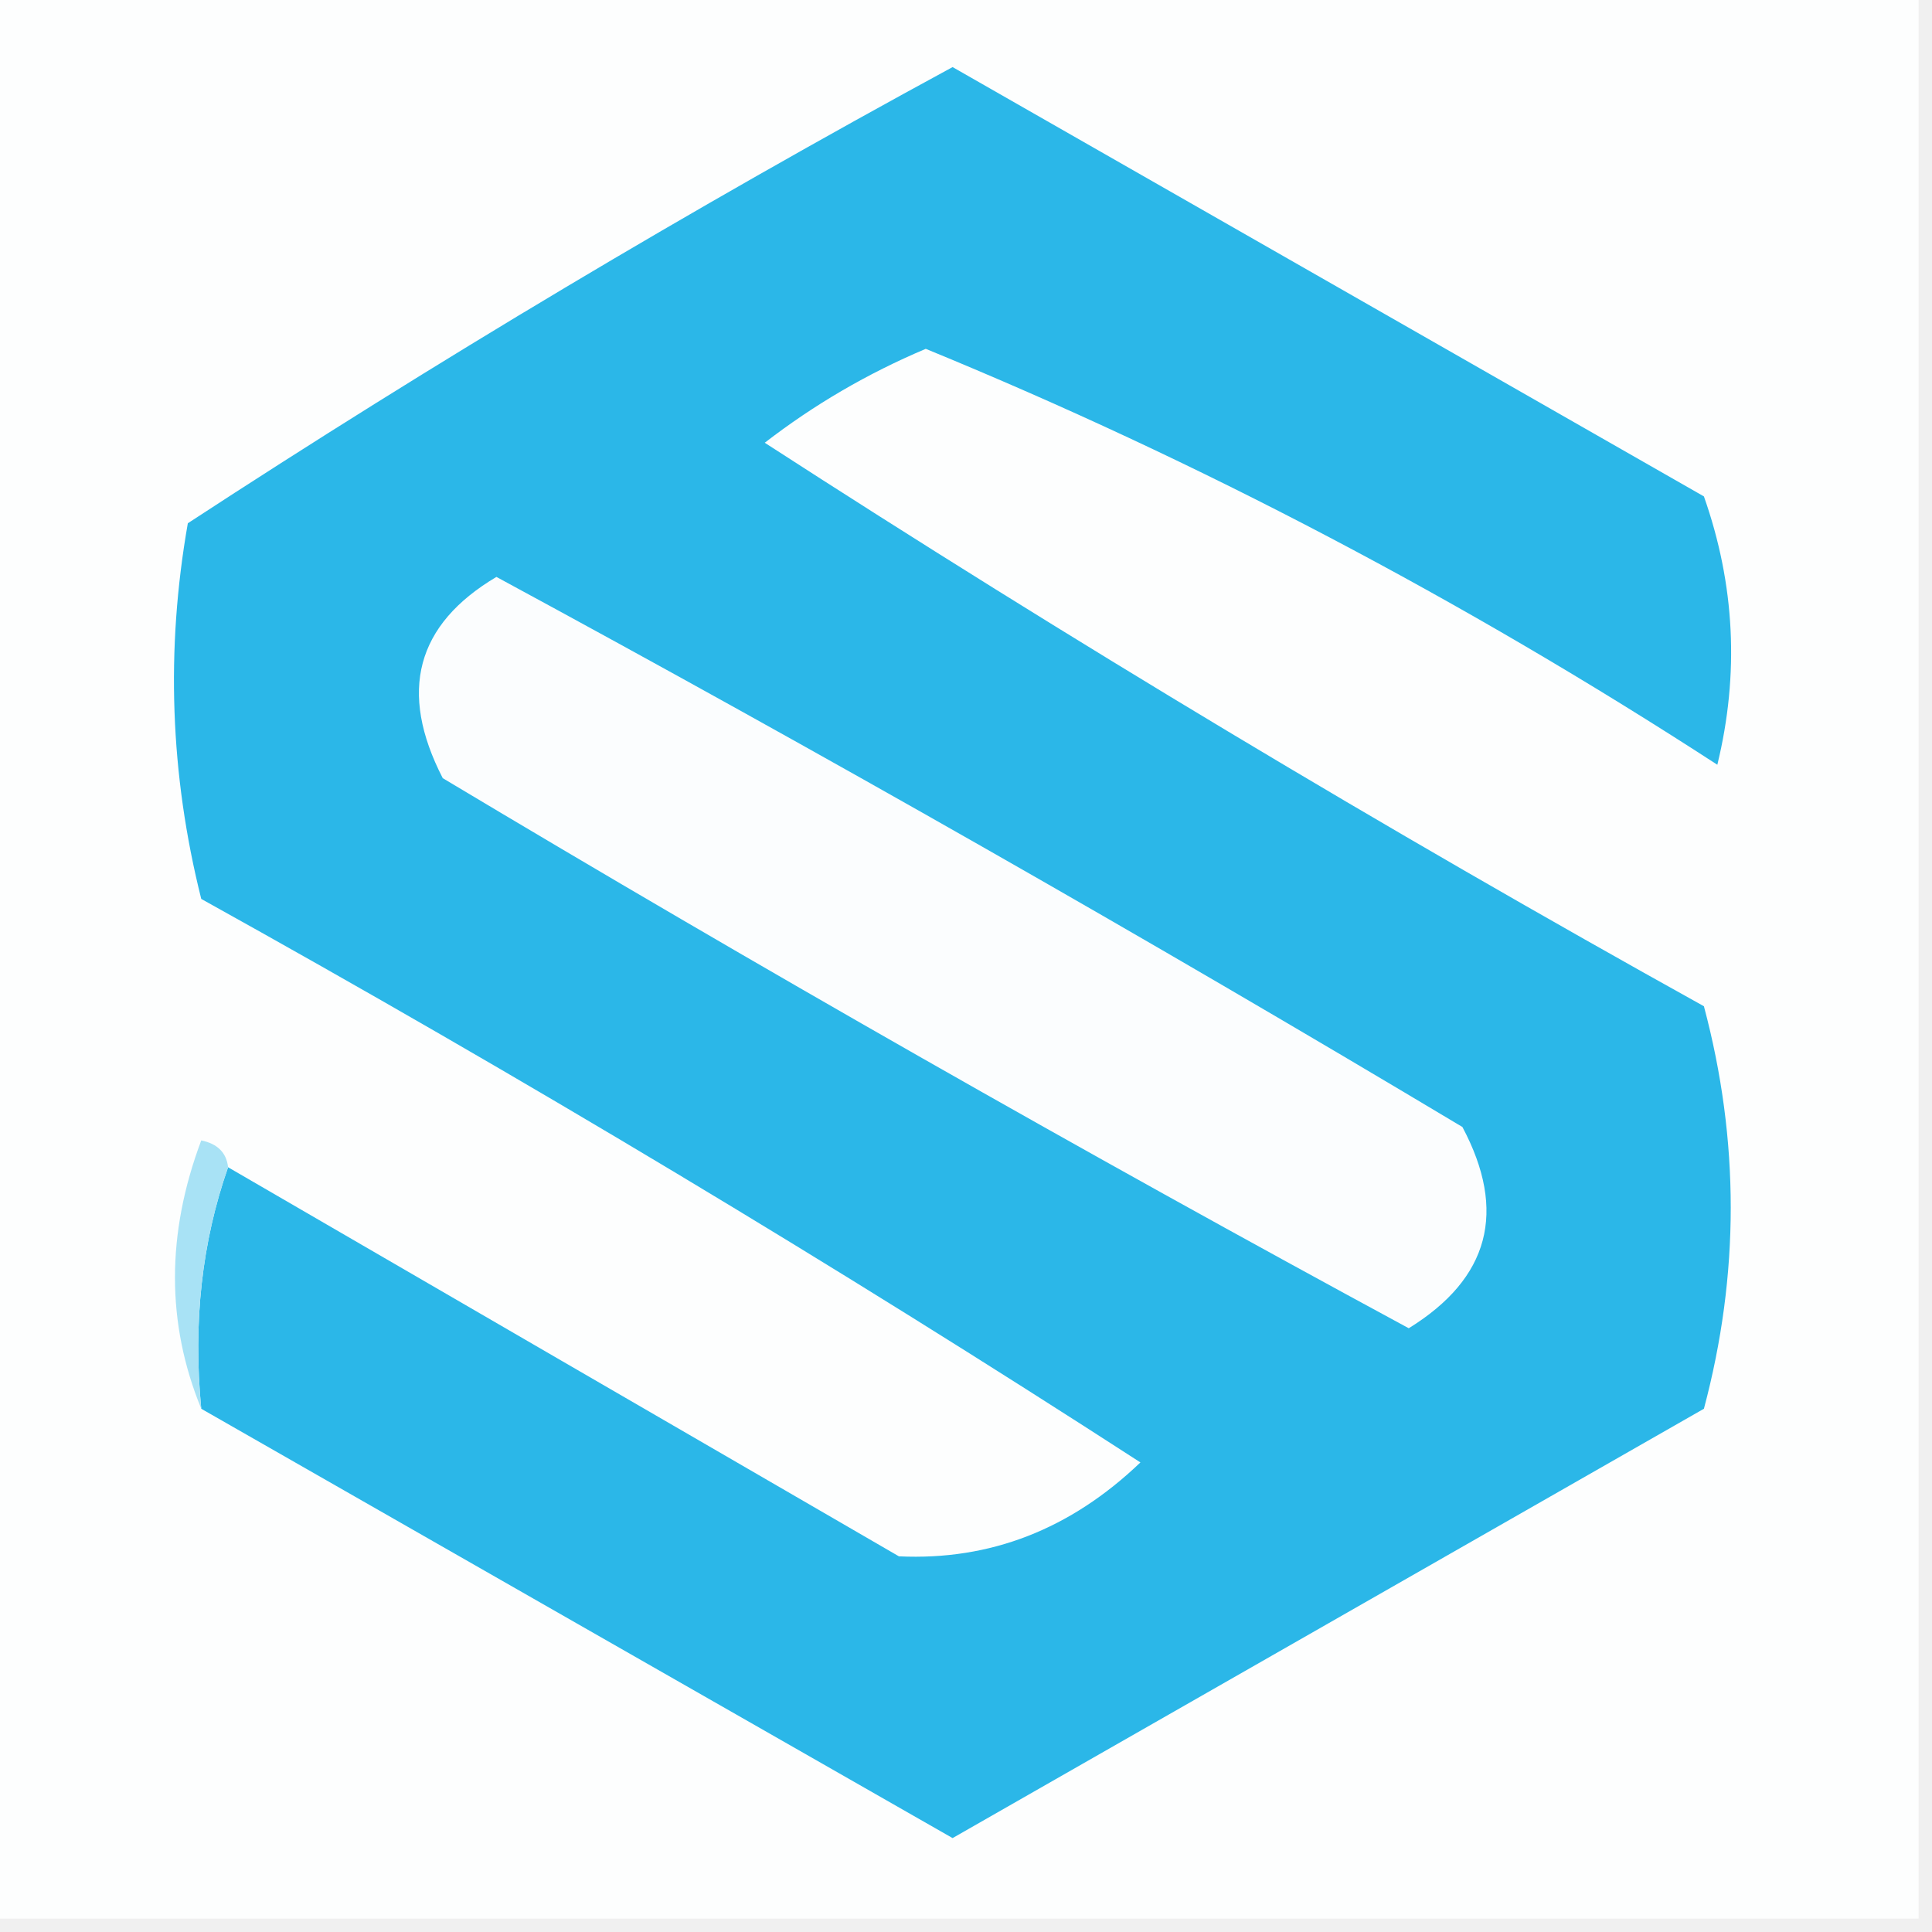
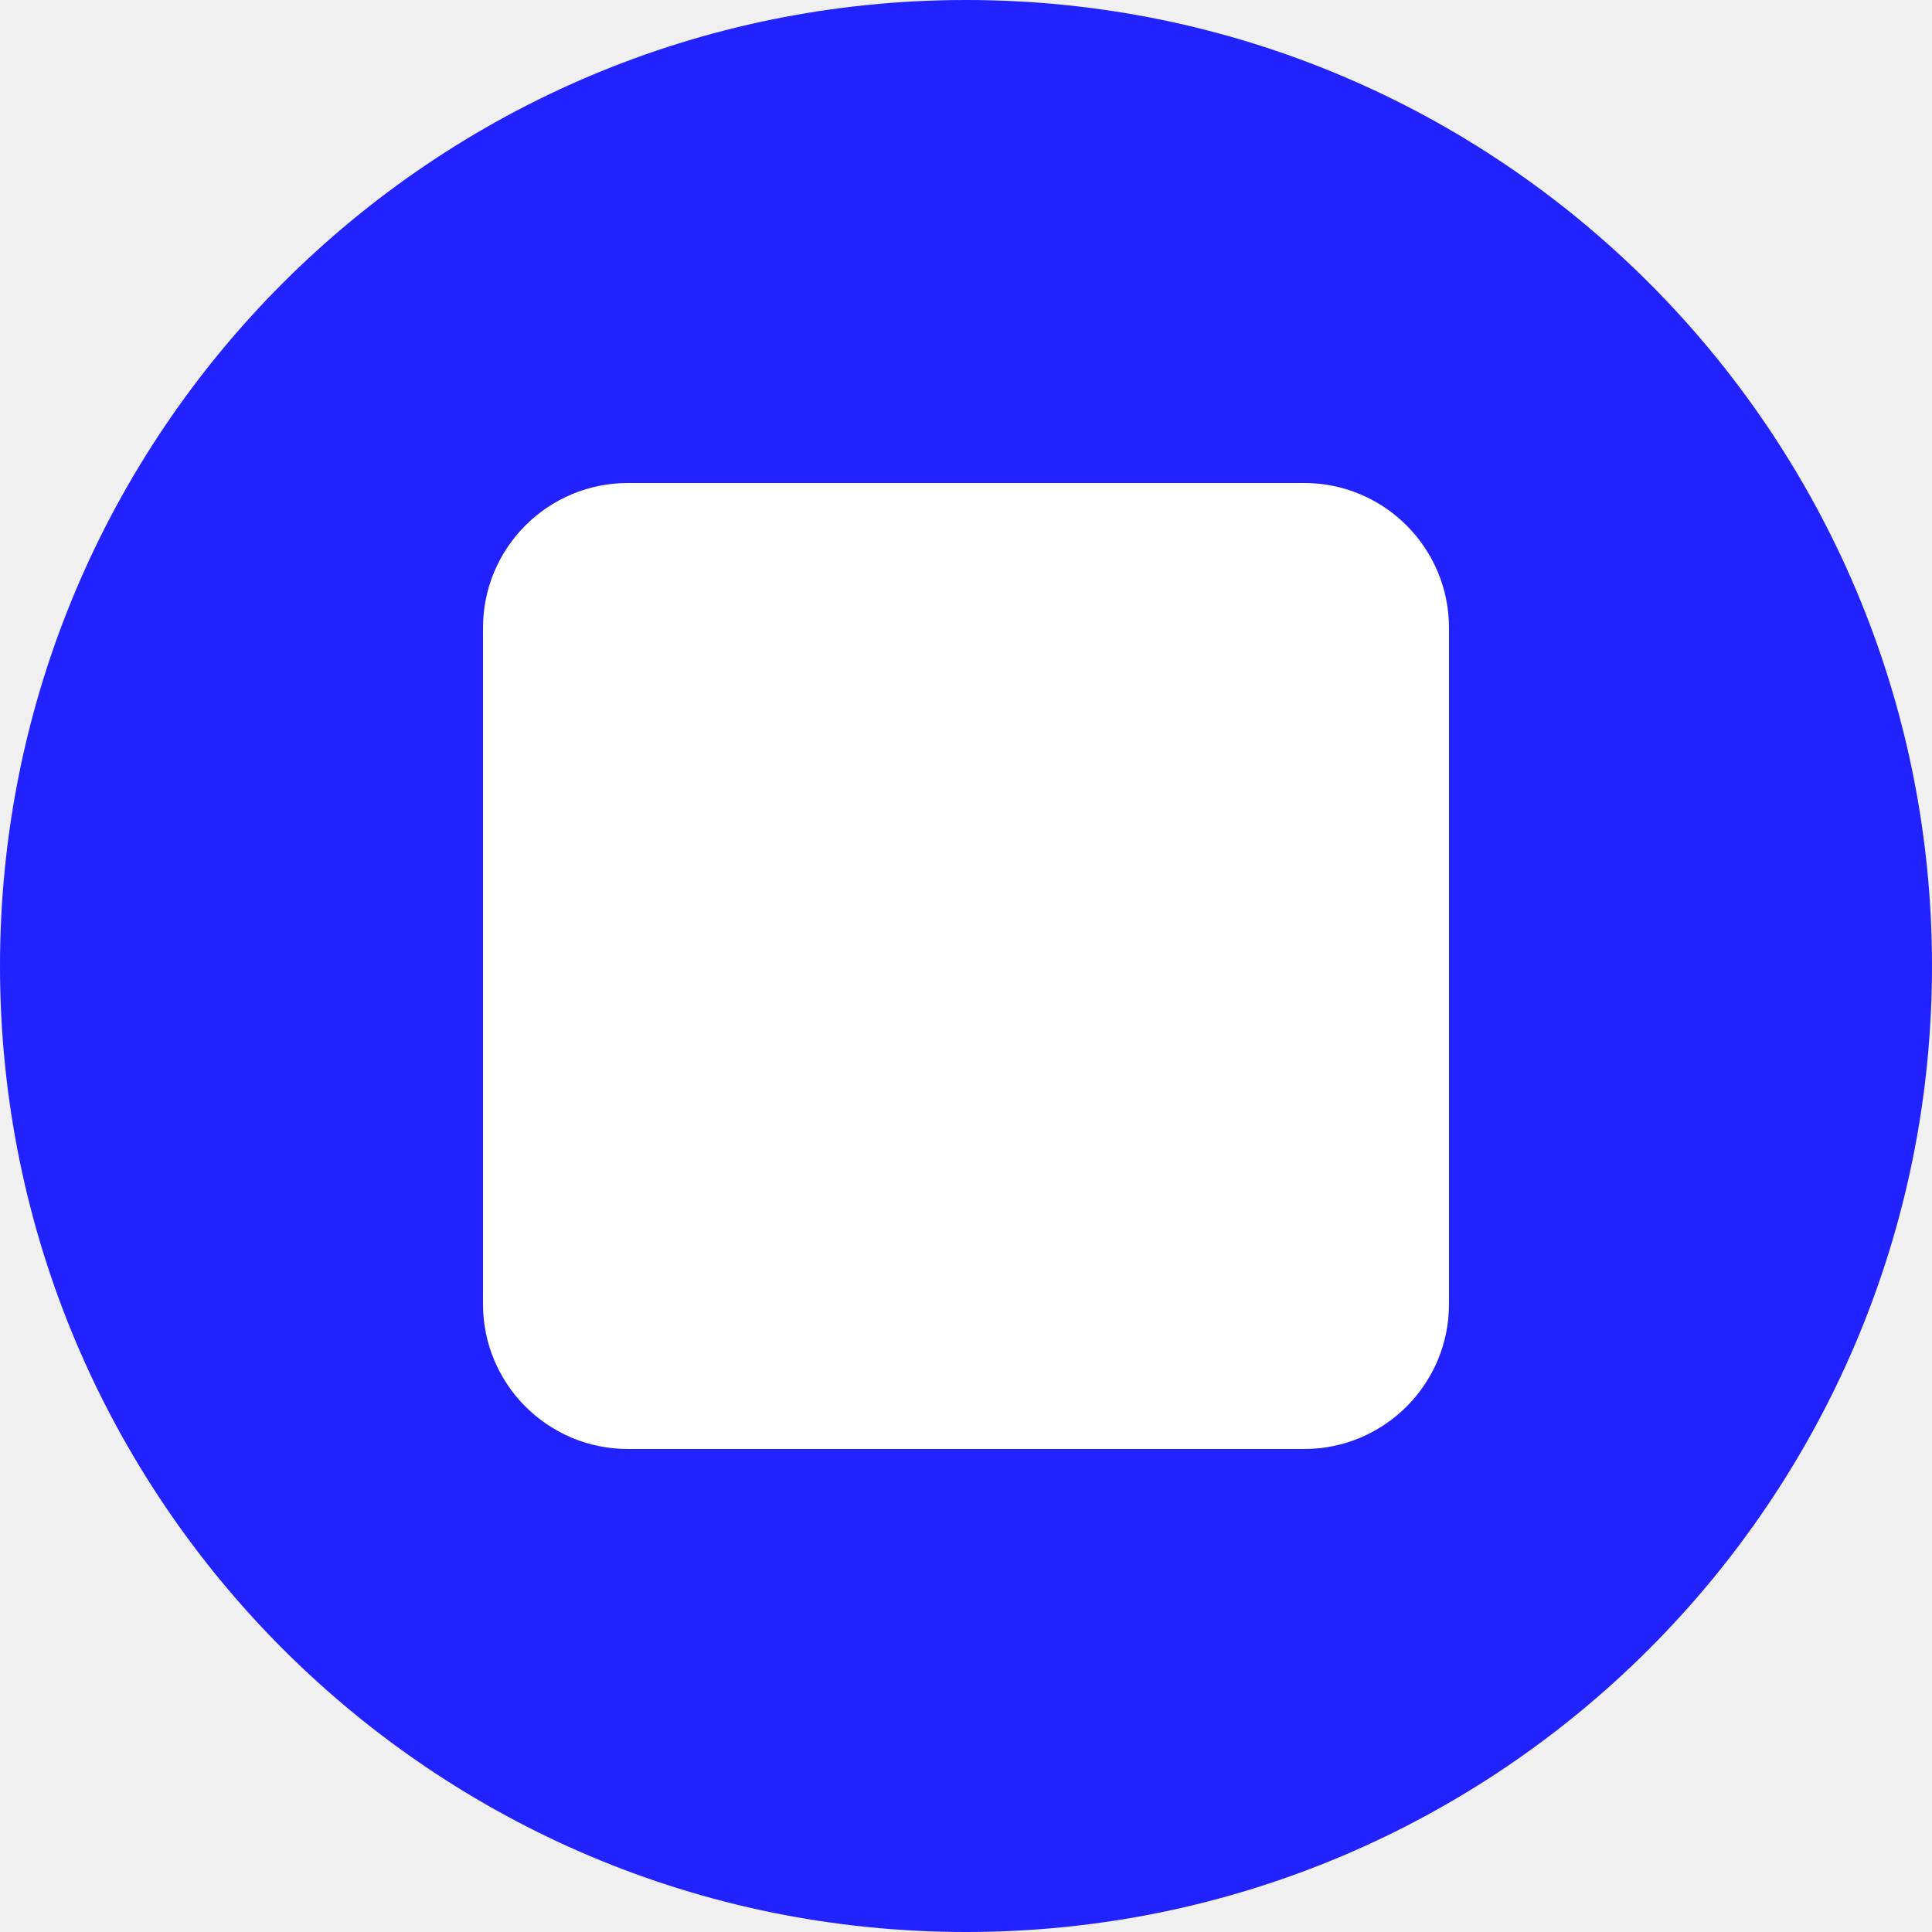
- <svg xmlns="http://www.w3.org/2000/svg" version="1.1" width="72px" height="72px" style="shape-rendering:geometricPrecision; text-rendering:geometricPrecision; image-rendering:optimizeQuality; fill-rule:evenodd; clip-rule:evenodd">
-   <g>
-     <path style="opacity:1" fill="#fdfefe" d="M -0.5,-0.5 C 23.5,-0.5 47.5,-0.5 71.5,-0.5C 71.5,23.5 71.5,47.5 71.5,71.5C 47.5,71.5 23.5,71.5 -0.5,71.5C -0.5,47.5 -0.5,23.5 -0.5,-0.5 Z" />
-   </g>
-   <g>
-     <path style="opacity:1" fill="#2bb7e8" d="M 7.5,52.5 C 7.19,49.287 7.523,46.287 8.5,43.5C 16.806,48.322 25.139,53.155 33.5,58C 36.898,58.16 39.898,56.993 42.5,54.5C 31.118,47.137 19.451,40.137 7.5,33.5C 6.338,28.869 6.172,24.202 7,19.5C 16.252,13.456 25.752,7.789 35.5,2.5C 44.833,7.833 54.167,13.167 63.5,18.5C 64.657,21.784 64.824,25.118 64,28.5C 54.509,22.341 44.676,17.175 34.5,13C 32.336,13.914 30.336,15.081 28.5,16.5C 39.882,23.863 51.549,30.863 63.5,37.5C 64.833,42.5 64.833,47.5 63.5,52.5C 54.167,57.833 44.833,63.167 35.5,68.5C 26.139,63.155 16.806,57.822 7.5,52.5 Z" />
-   </g>
-   <g>
-     <path style="opacity:1" fill="#fbfdfe" d="M 18.5,21.5 C 30.635,28.068 42.635,34.902 54.5,42C 56.172,45.143 55.506,47.643 52.5,49.5C 40.337,42.92 28.337,36.086 16.5,29C 14.84,25.777 15.506,23.277 18.5,21.5 Z" />
-   </g>
-   <g>
-     <path style="opacity:1" fill="#a8e2f5" d="M 8.5,43.5 C 7.523,46.287 7.19,49.287 7.5,52.5C 6.194,49.313 6.194,45.98 7.5,42.5C 8.107,42.624 8.44,42.957 8.5,43.5 Z" />
-   </g>
+ <svg xmlns="http://www.w3.org/2000/svg" width="50" height="50" viewBox="0 0 200 200">
+   <circle cx="100" cy="100" r="100" fill="#22f" />
+   <rect x="50" y="50" width="100" height="100" fill="#fff" rx="15" />
</svg>
